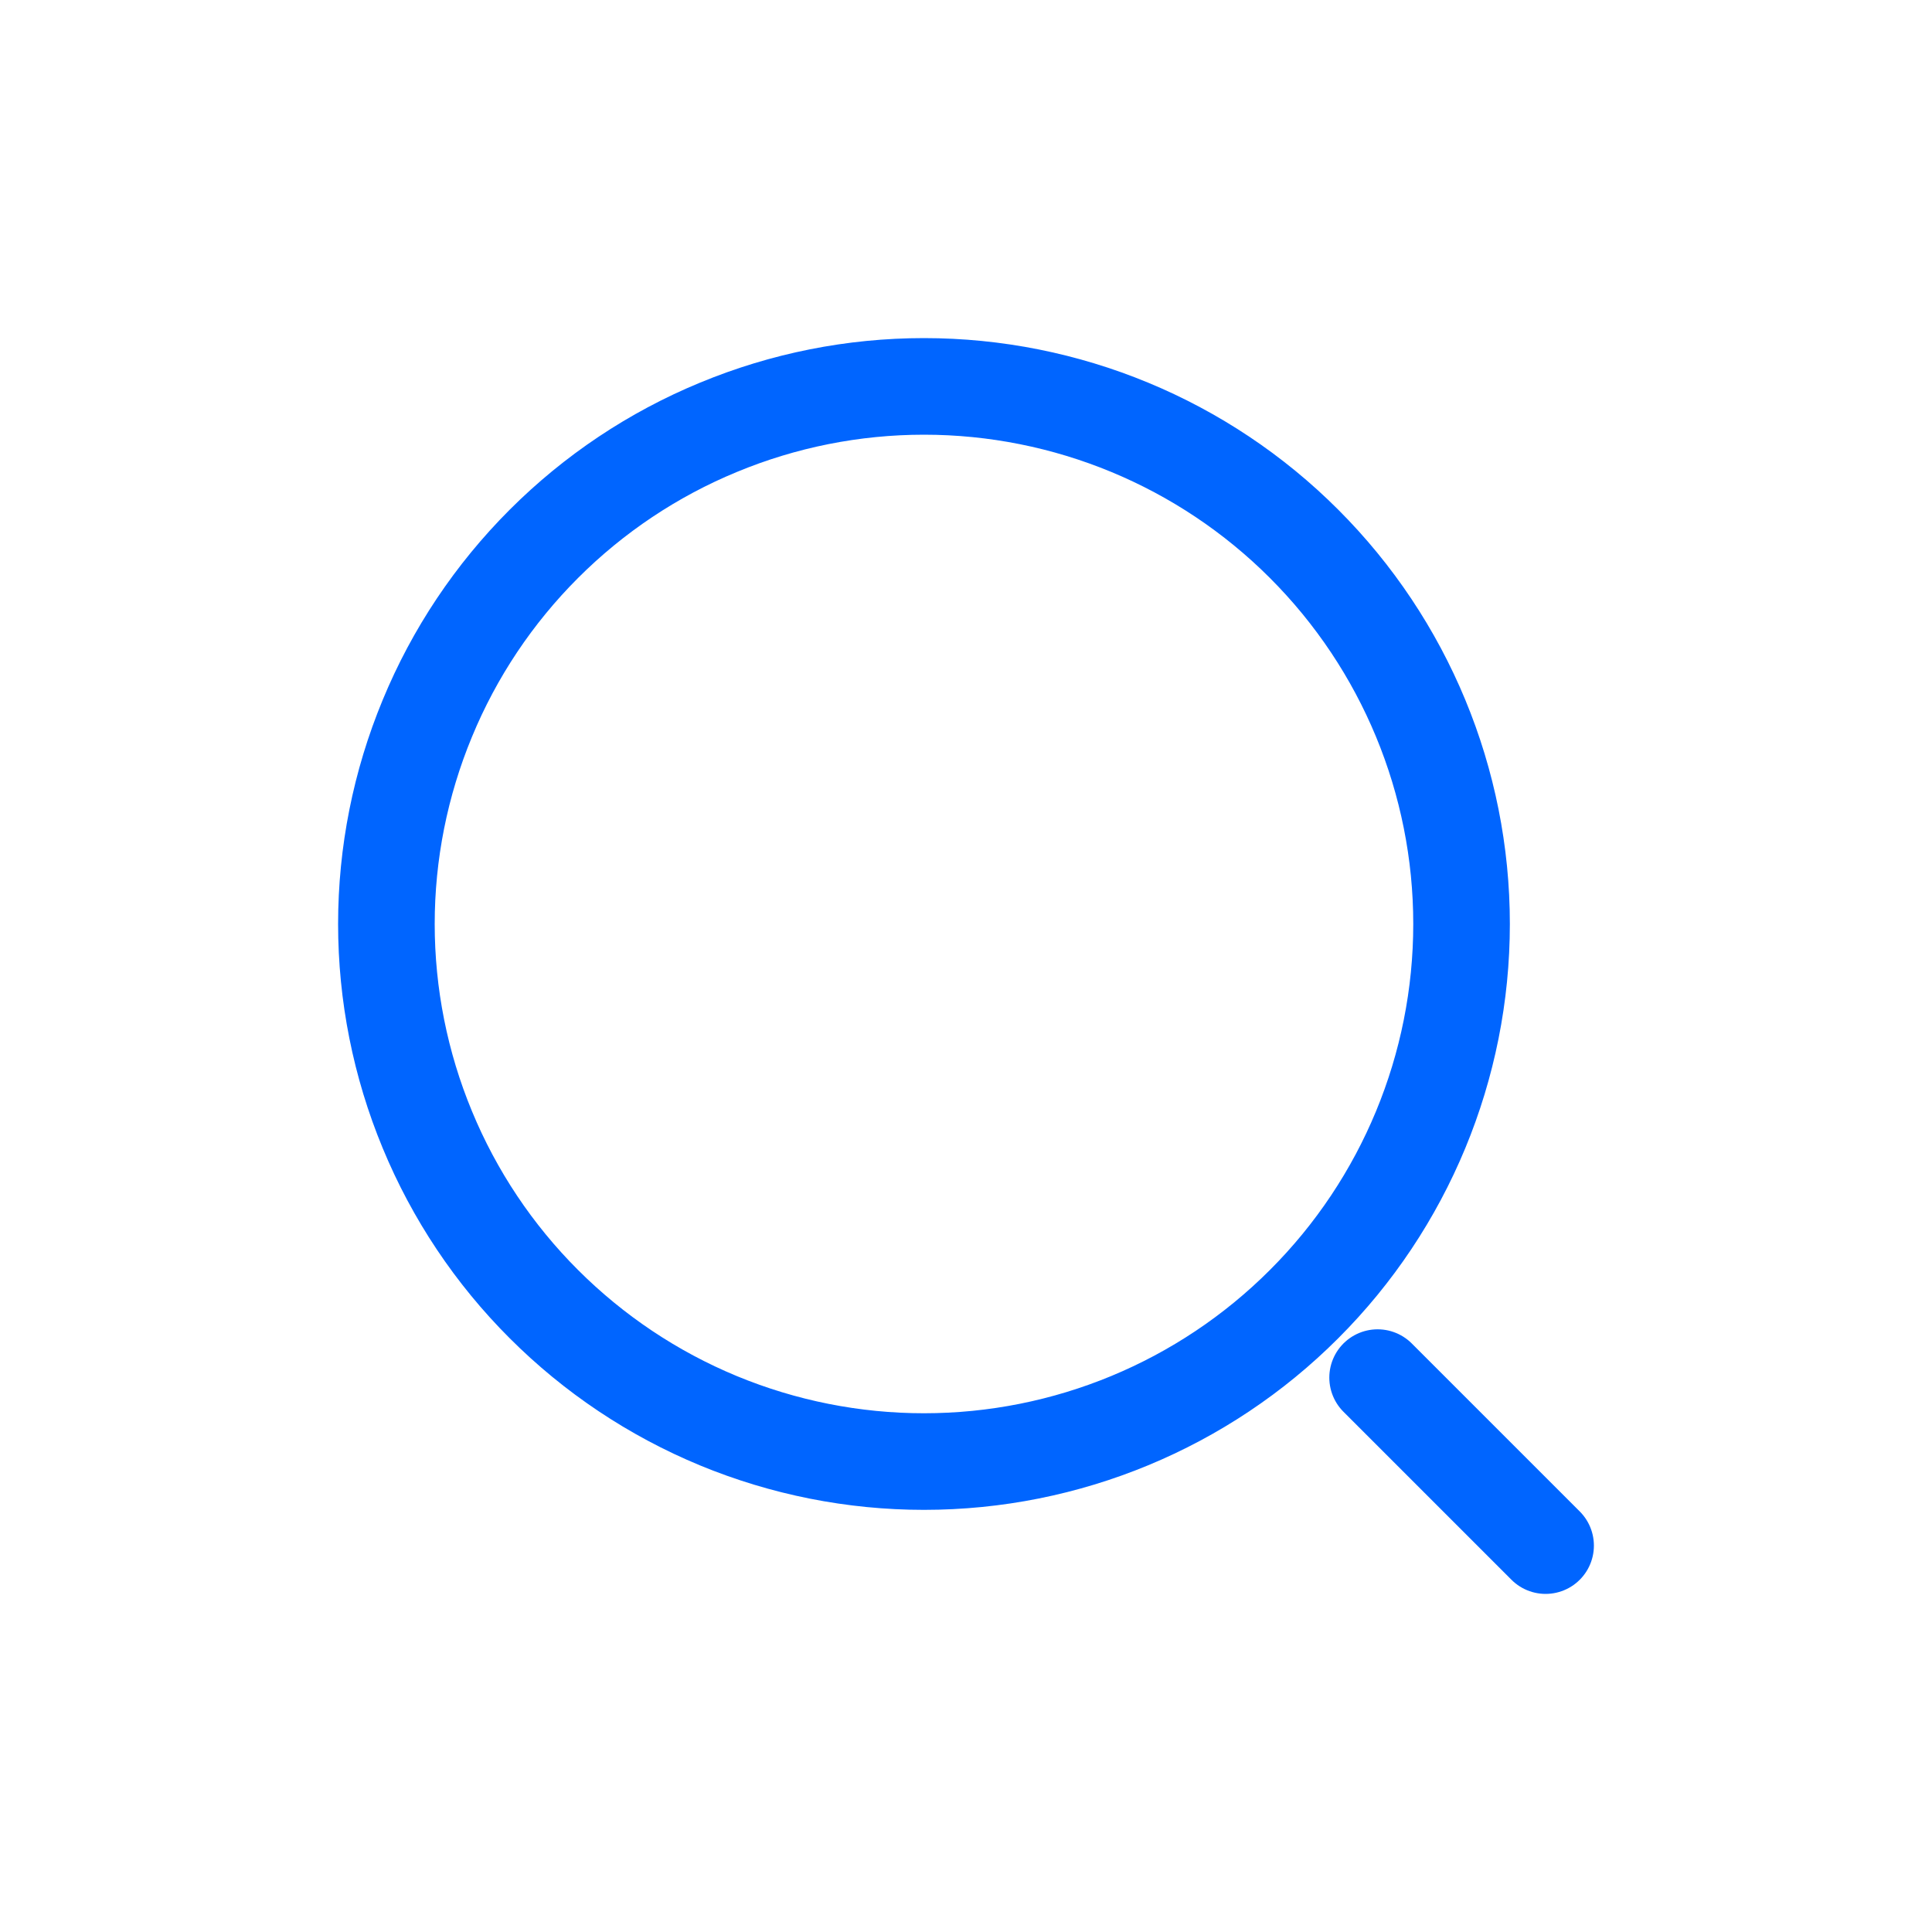
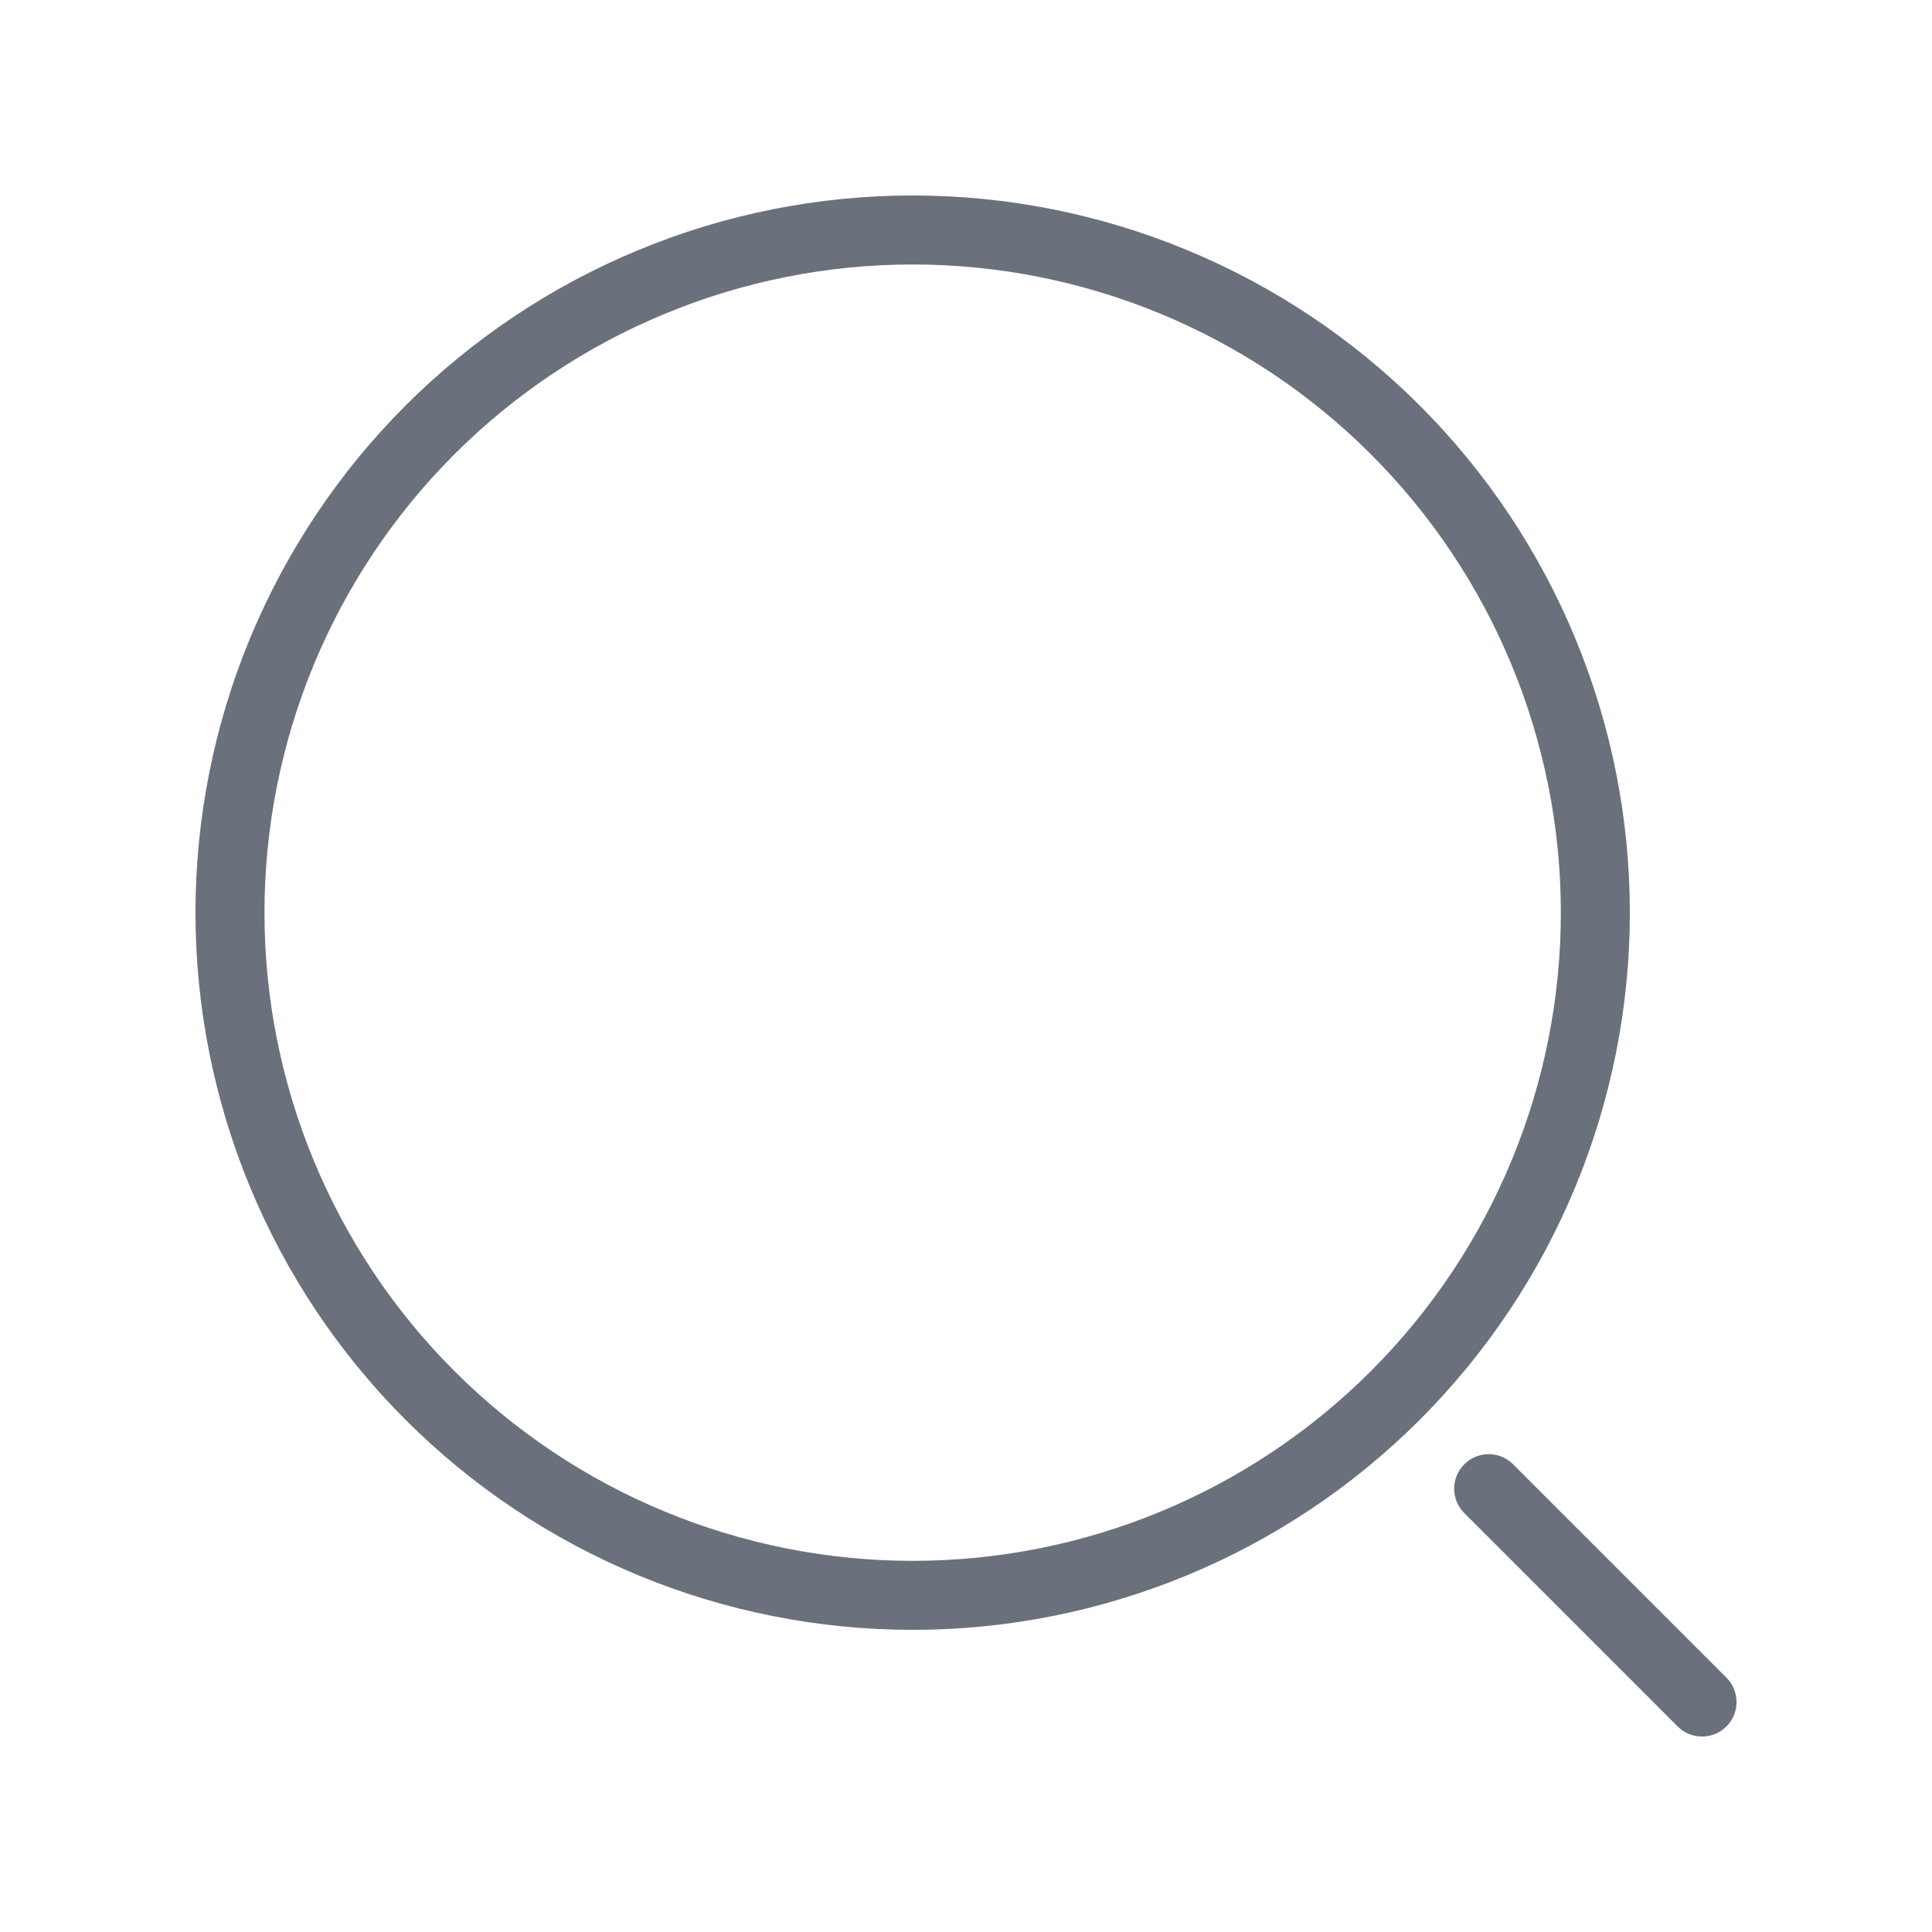
- <svg xmlns="http://www.w3.org/2000/svg" width="20" height="20" viewBox="0 0 20 20" fill="none">
-   <path d="M16 16L14.261 14.261M9.565 15.13C8.834 15.13 8.111 14.986 7.436 14.707C6.76 14.427 6.147 14.017 5.63 13.5C5.113 12.984 4.703 12.37 4.424 11.695C4.144 11.02 4 10.296 4 9.565C4 8.834 4.144 8.111 4.424 7.436C4.703 6.76 5.113 6.147 5.63 5.63C6.147 5.113 6.76 4.703 7.436 4.424C8.111 4.144 8.834 4 9.565 4C11.041 4 12.457 4.586 13.5 5.63C14.544 6.674 15.13 8.089 15.13 9.565C15.13 11.041 14.544 12.457 13.5 13.5C12.457 14.544 11.041 15.13 9.565 15.13Z" stroke="#0065FF" stroke-linecap="round" />
+ <svg xmlns="http://www.w3.org/2000/svg" width="28" height="28" viewBox="0 0 28 28" fill="none">
+   <path d="M24.667 24.667L21.575 21.575M13.227 23.121C11.928 23.121 10.641 22.865 9.441 22.368C8.241 21.871 7.15 21.142 6.231 20.223C5.312 19.305 4.584 18.214 4.086 17.013C3.589 15.813 3.333 14.527 3.333 13.227C3.333 11.928 3.589 10.641 4.086 9.441C4.584 8.241 5.312 7.15 6.231 6.231C7.15 5.313 8.241 4.584 9.441 4.087C10.641 3.589 11.928 3.333 13.227 3.333C15.851 3.333 18.368 4.376 20.223 6.231C22.078 8.087 23.121 10.603 23.121 13.227C23.121 15.851 22.078 18.368 20.223 20.223C18.368 22.079 15.851 23.121 13.227 23.121Z" stroke="#6A717C" stroke-linecap="round" />
</svg>
